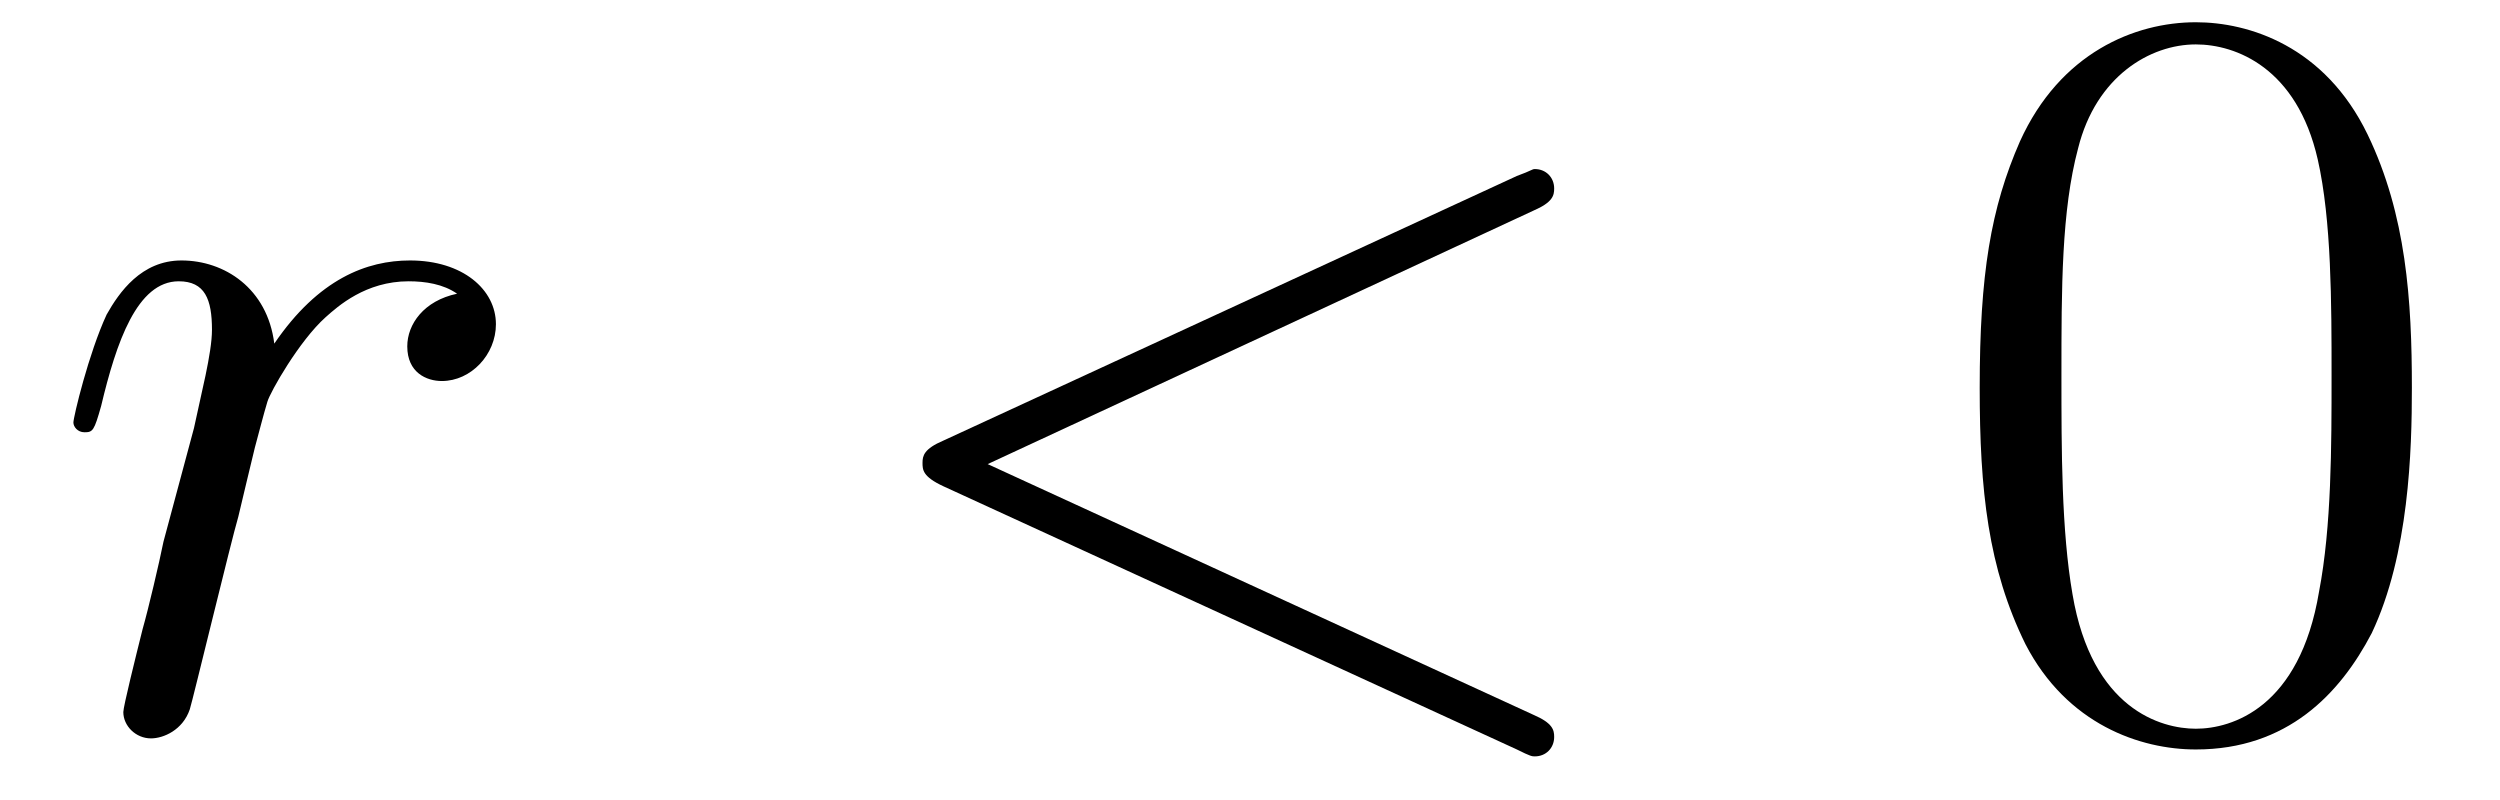
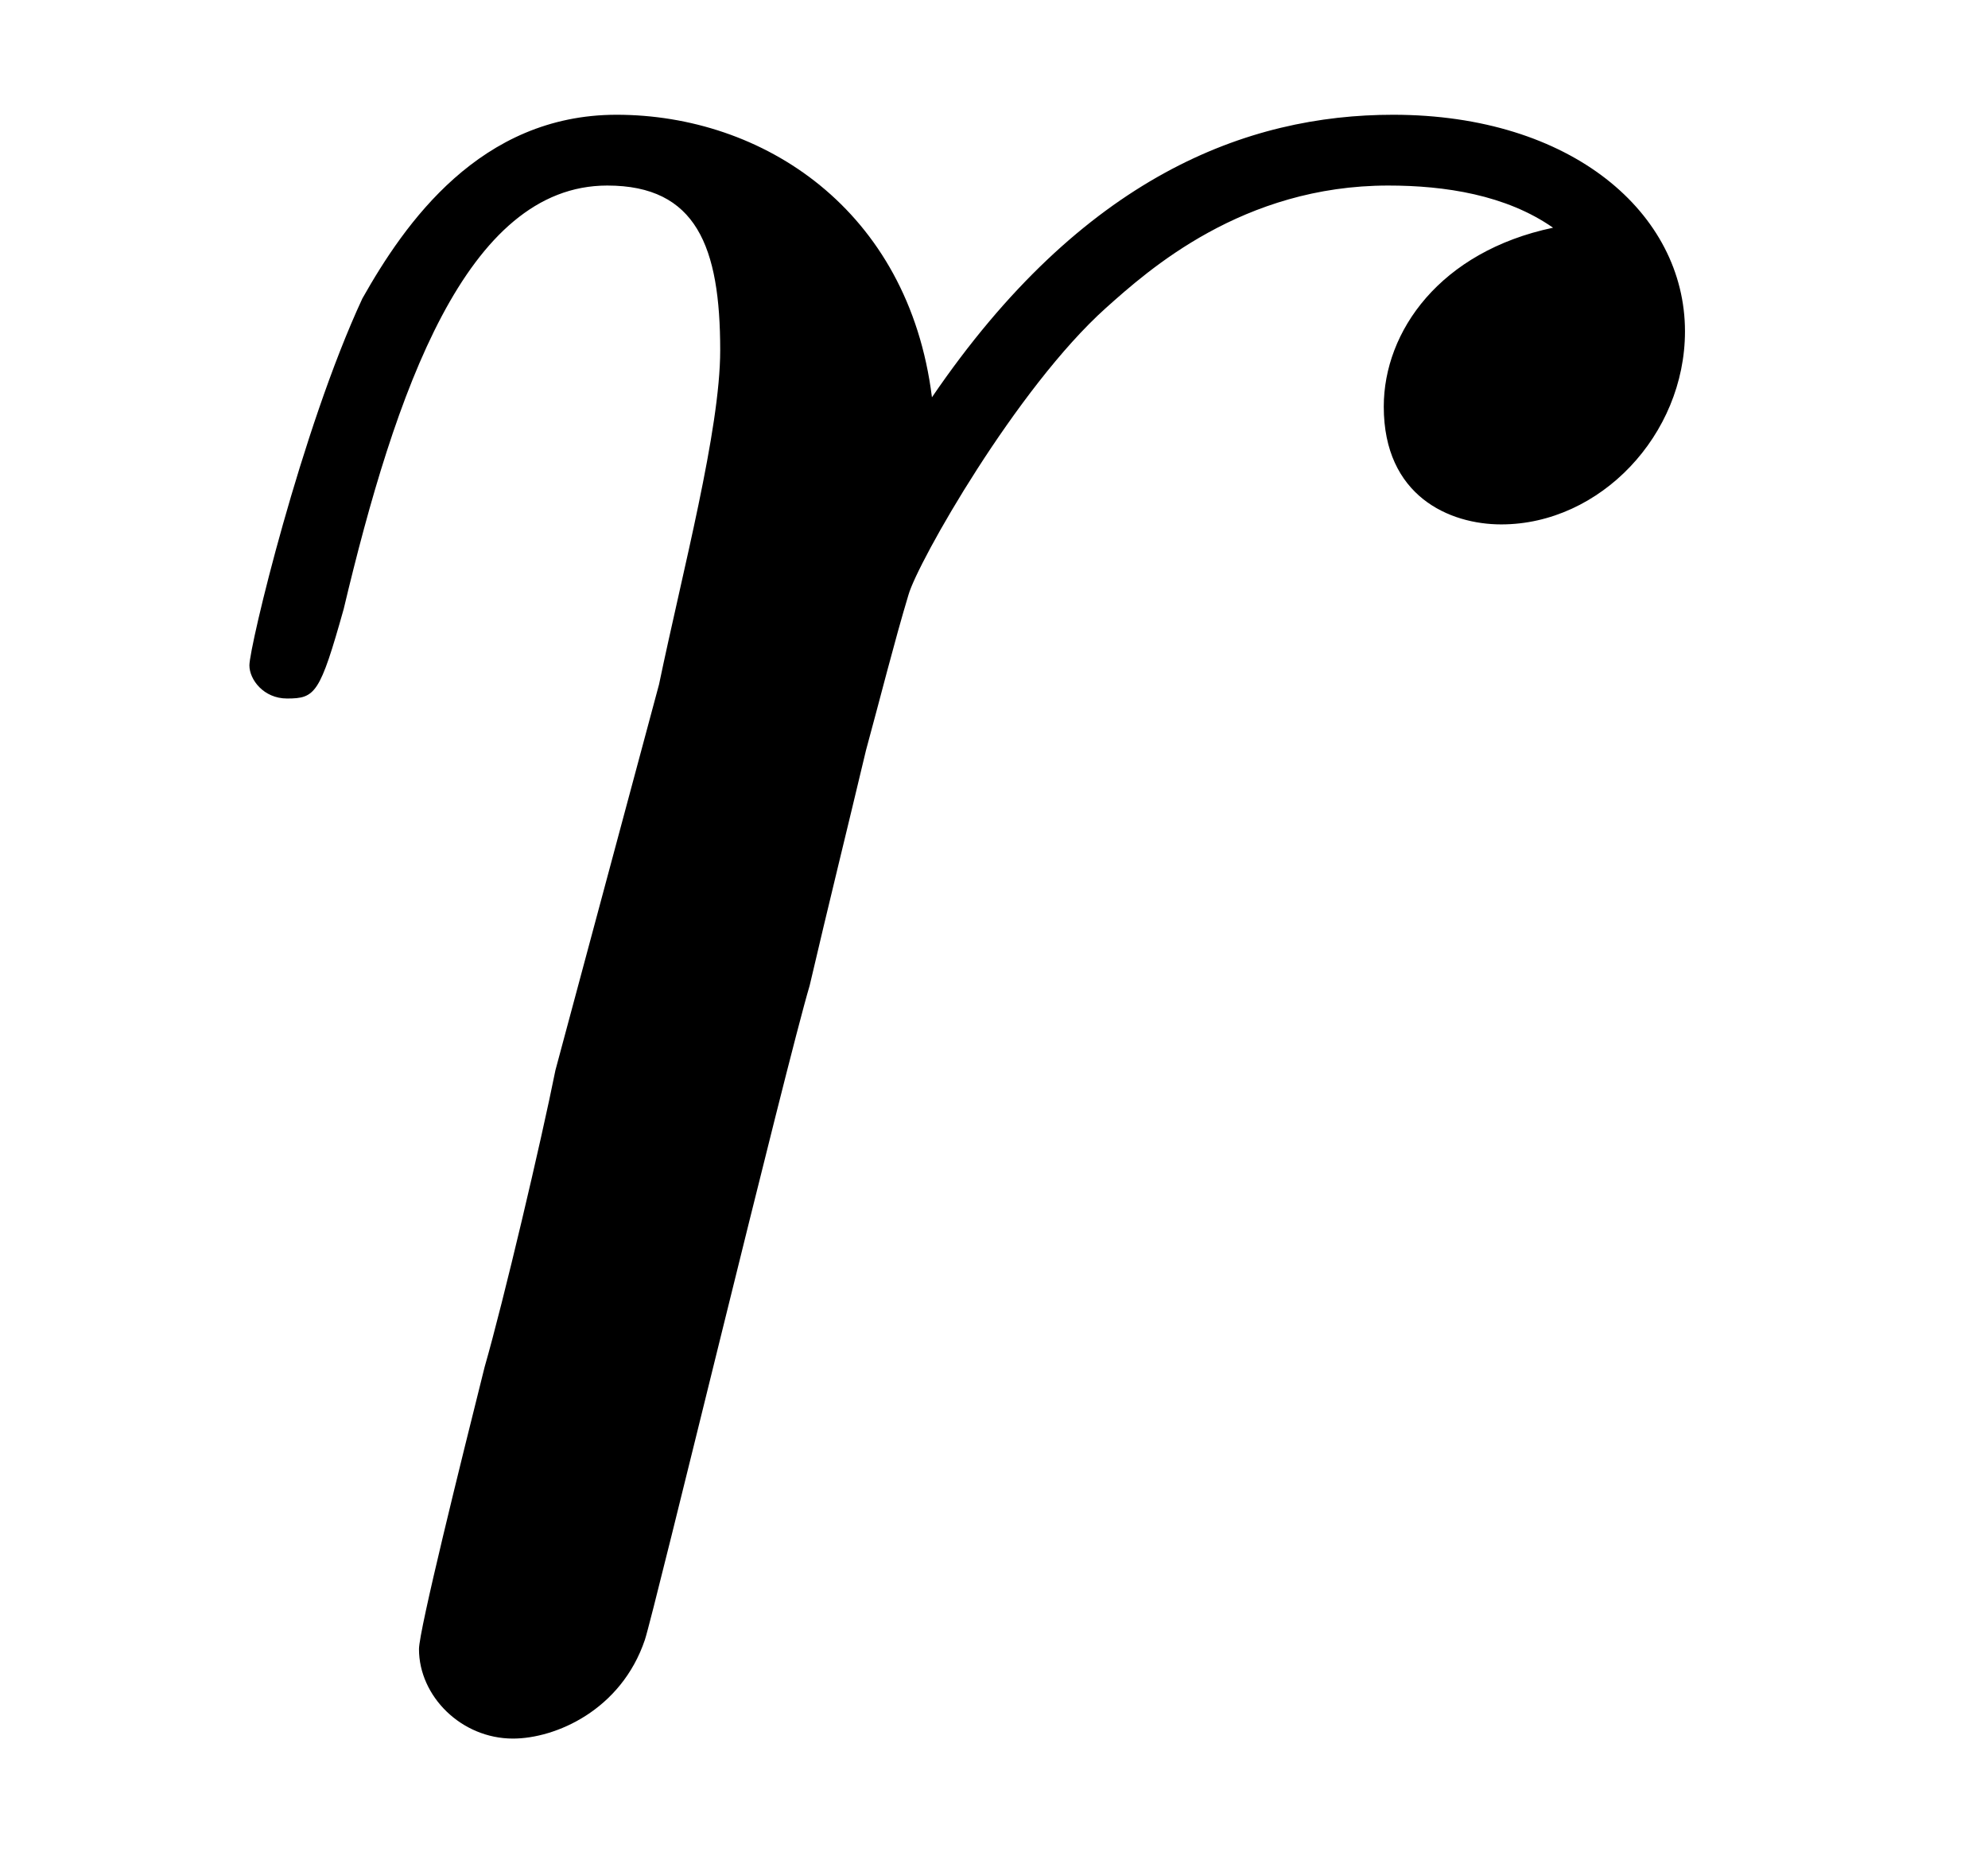
- <svg xmlns="http://www.w3.org/2000/svg" xmlns:xlink="http://www.w3.org/1999/xlink" viewBox="0 0 28.2 9.023" version="1.2">
+ <svg xmlns="http://www.w3.org/2000/svg" xmlns:xlink="http://www.w3.org/1999/xlink" viewBox="0 0 6.6 6.147" version="1.2">
  <defs>
    <g>
      <symbol overflow="visible" id="glyph0-0">
        <path style="stroke:none;" d="" />
      </symbol>
      <symbol overflow="visible" id="glyph0-1">
        <path style="stroke:none;" d="M 4.656 -4.891 C 4.281 -4.812 4.094 -4.547 4.094 -4.297 C 4.094 -4 4.312 -3.906 4.484 -3.906 C 4.812 -3.906 5.094 -4.203 5.094 -4.547 C 5.094 -4.938 4.719 -5.266 4.125 -5.266 C 3.641 -5.266 3.094 -5.062 2.594 -4.328 C 2.516 -4.953 2.031 -5.266 1.547 -5.266 C 1.094 -5.266 0.844 -4.906 0.703 -4.656 C 0.5 -4.219 0.328 -3.5 0.328 -3.438 C 0.328 -3.391 0.375 -3.328 0.453 -3.328 C 0.547 -3.328 0.562 -3.344 0.641 -3.625 C 0.812 -4.344 1.047 -5.031 1.516 -5.031 C 1.812 -5.031 1.891 -4.828 1.891 -4.484 C 1.891 -4.219 1.766 -3.75 1.688 -3.375 L 1.344 -2.094 C 1.297 -1.859 1.172 -1.328 1.109 -1.109 C 1.031 -0.797 0.891 -0.234 0.891 -0.172 C 0.891 -0.016 1.031 0.125 1.203 0.125 C 1.344 0.125 1.562 0.031 1.641 -0.203 C 1.672 -0.297 2.109 -2.109 2.188 -2.375 C 2.25 -2.641 2.312 -2.891 2.375 -3.156 C 2.422 -3.328 2.469 -3.516 2.516 -3.672 C 2.547 -3.781 2.875 -4.359 3.172 -4.625 C 3.312 -4.75 3.625 -5.031 4.109 -5.031 C 4.297 -5.031 4.5 -5 4.656 -4.891 Z M 4.656 -4.891 " />
      </symbol>
-       <symbol overflow="visible" id="glyph0-2">
-         <path style="stroke:none;" d="M 7.875 -5.828 C 8.094 -5.922 8.109 -6 8.109 -6.078 C 8.109 -6.203 8.016 -6.297 7.891 -6.297 C 7.859 -6.297 7.859 -6.281 7.688 -6.219 L 1.219 -3.234 C 1 -3.141 0.984 -3.062 0.984 -2.984 C 0.984 -2.906 0.984 -2.828 1.219 -2.719 L 7.688 0.25 C 7.844 0.328 7.859 0.328 7.891 0.328 C 8.016 0.328 8.109 0.234 8.109 0.109 C 8.109 0.031 8.094 -0.047 7.875 -0.141 L 1.719 -2.969 Z M 7.875 -5.828 " />
-       </symbol>
-       <symbol overflow="visible" id="glyph1-0">
-         <path style="stroke:none;" d="" />
-       </symbol>
-       <symbol overflow="visible" id="glyph1-1">
-         <path style="stroke:none;" d="M 5.359 -3.828 C 5.359 -4.812 5.297 -5.781 4.859 -6.688 C 4.375 -7.688 3.516 -7.953 2.922 -7.953 C 2.234 -7.953 1.391 -7.609 0.938 -6.609 C 0.609 -5.859 0.484 -5.109 0.484 -3.828 C 0.484 -2.672 0.578 -1.797 1 -0.938 C 1.469 -0.031 2.297 0.25 2.922 0.25 C 3.953 0.25 4.547 -0.375 4.906 -1.062 C 5.328 -1.953 5.359 -3.125 5.359 -3.828 Z M 2.922 0.016 C 2.531 0.016 1.75 -0.203 1.531 -1.5 C 1.406 -2.219 1.406 -3.125 1.406 -3.969 C 1.406 -4.953 1.406 -5.828 1.594 -6.531 C 1.797 -7.344 2.406 -7.703 2.922 -7.703 C 3.375 -7.703 4.062 -7.438 4.297 -6.406 C 4.453 -5.719 4.453 -4.781 4.453 -3.969 C 4.453 -3.172 4.453 -2.266 4.312 -1.531 C 4.094 -0.219 3.328 0.016 2.922 0.016 Z M 2.922 0.016 " />
-       </symbol>
    </g>
  </defs>
  <g id="surface1">
    <g style="fill:rgb(0%,0%,0%);fill-opacity:1;">
-       <use xlink:href="#glyph0-1" x="0.5" y="8.204" />
-     </g>
-     <g style="fill:rgb(0%,0%,0%);fill-opacity:1;">
-       <use xlink:href="#glyph0-2" x="9.422" y="8.204" />
-     </g>
-     <g style="fill:rgb(0%,0%,0%);fill-opacity:1;">
-       <use xlink:href="#glyph1-1" x="21.847" y="8.204" />
+       <use xlink:href="#glyph0-1" x="0.5" y="5.647" />
    </g>
  </g>
</svg>
